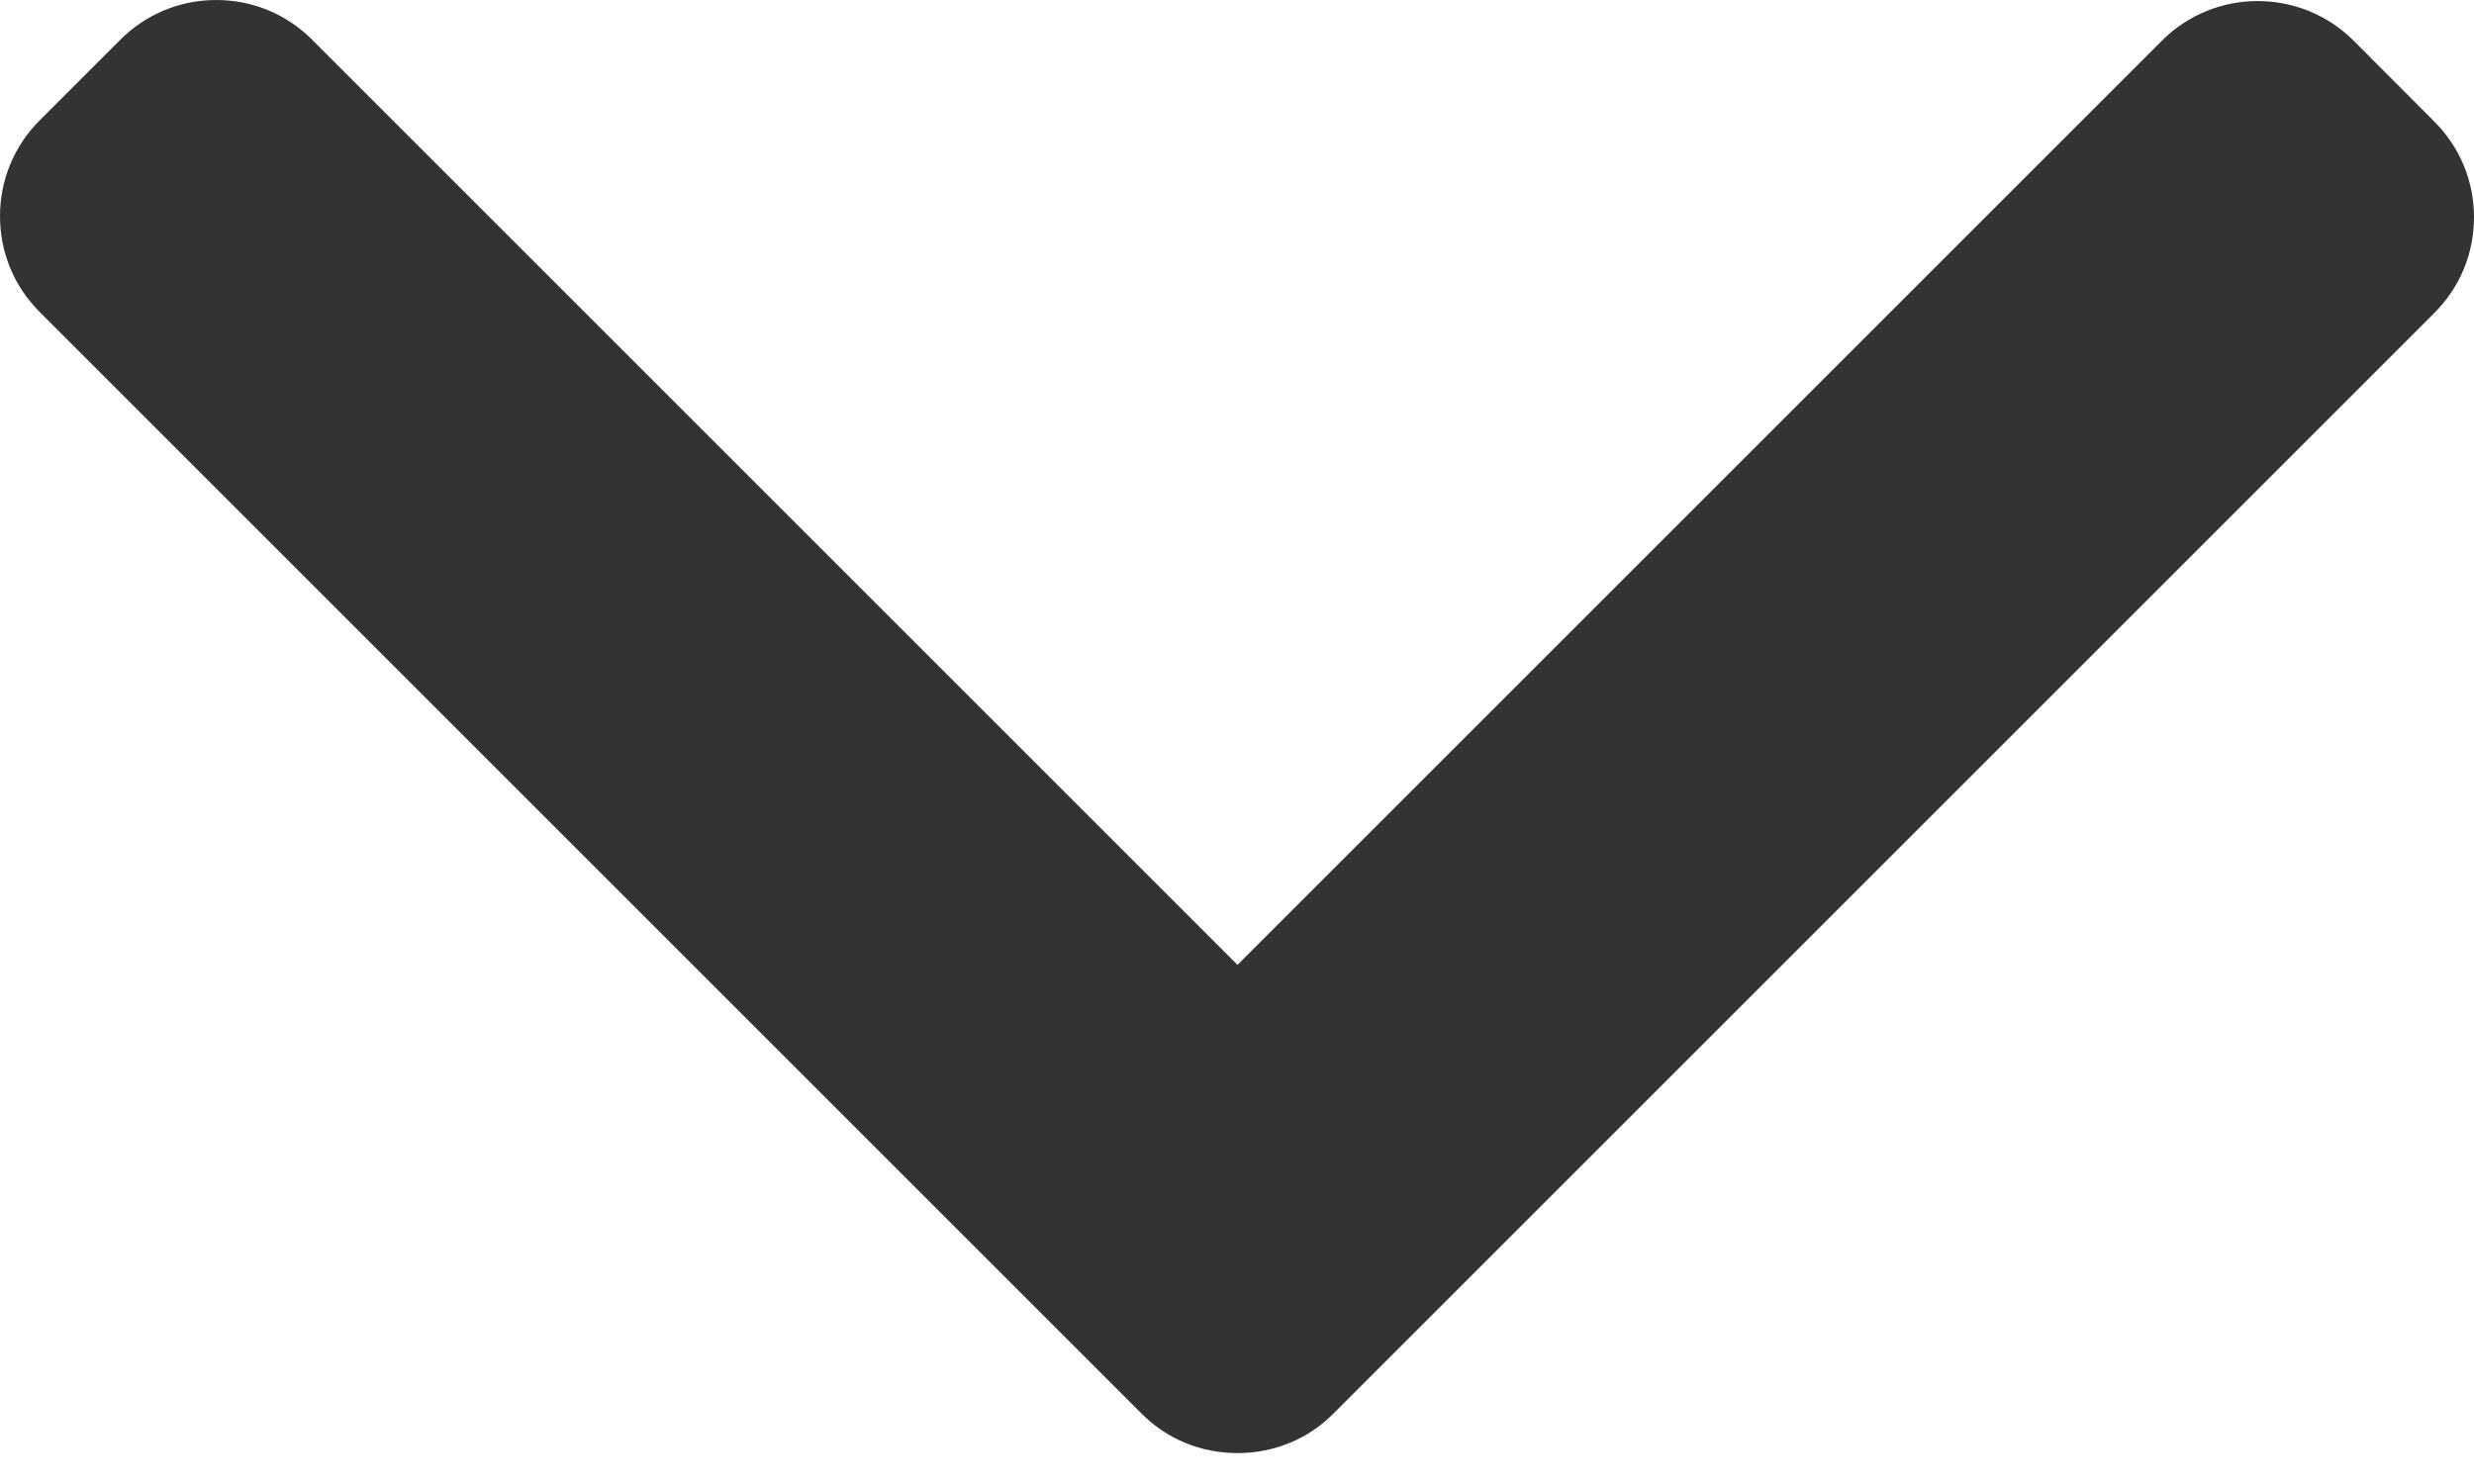
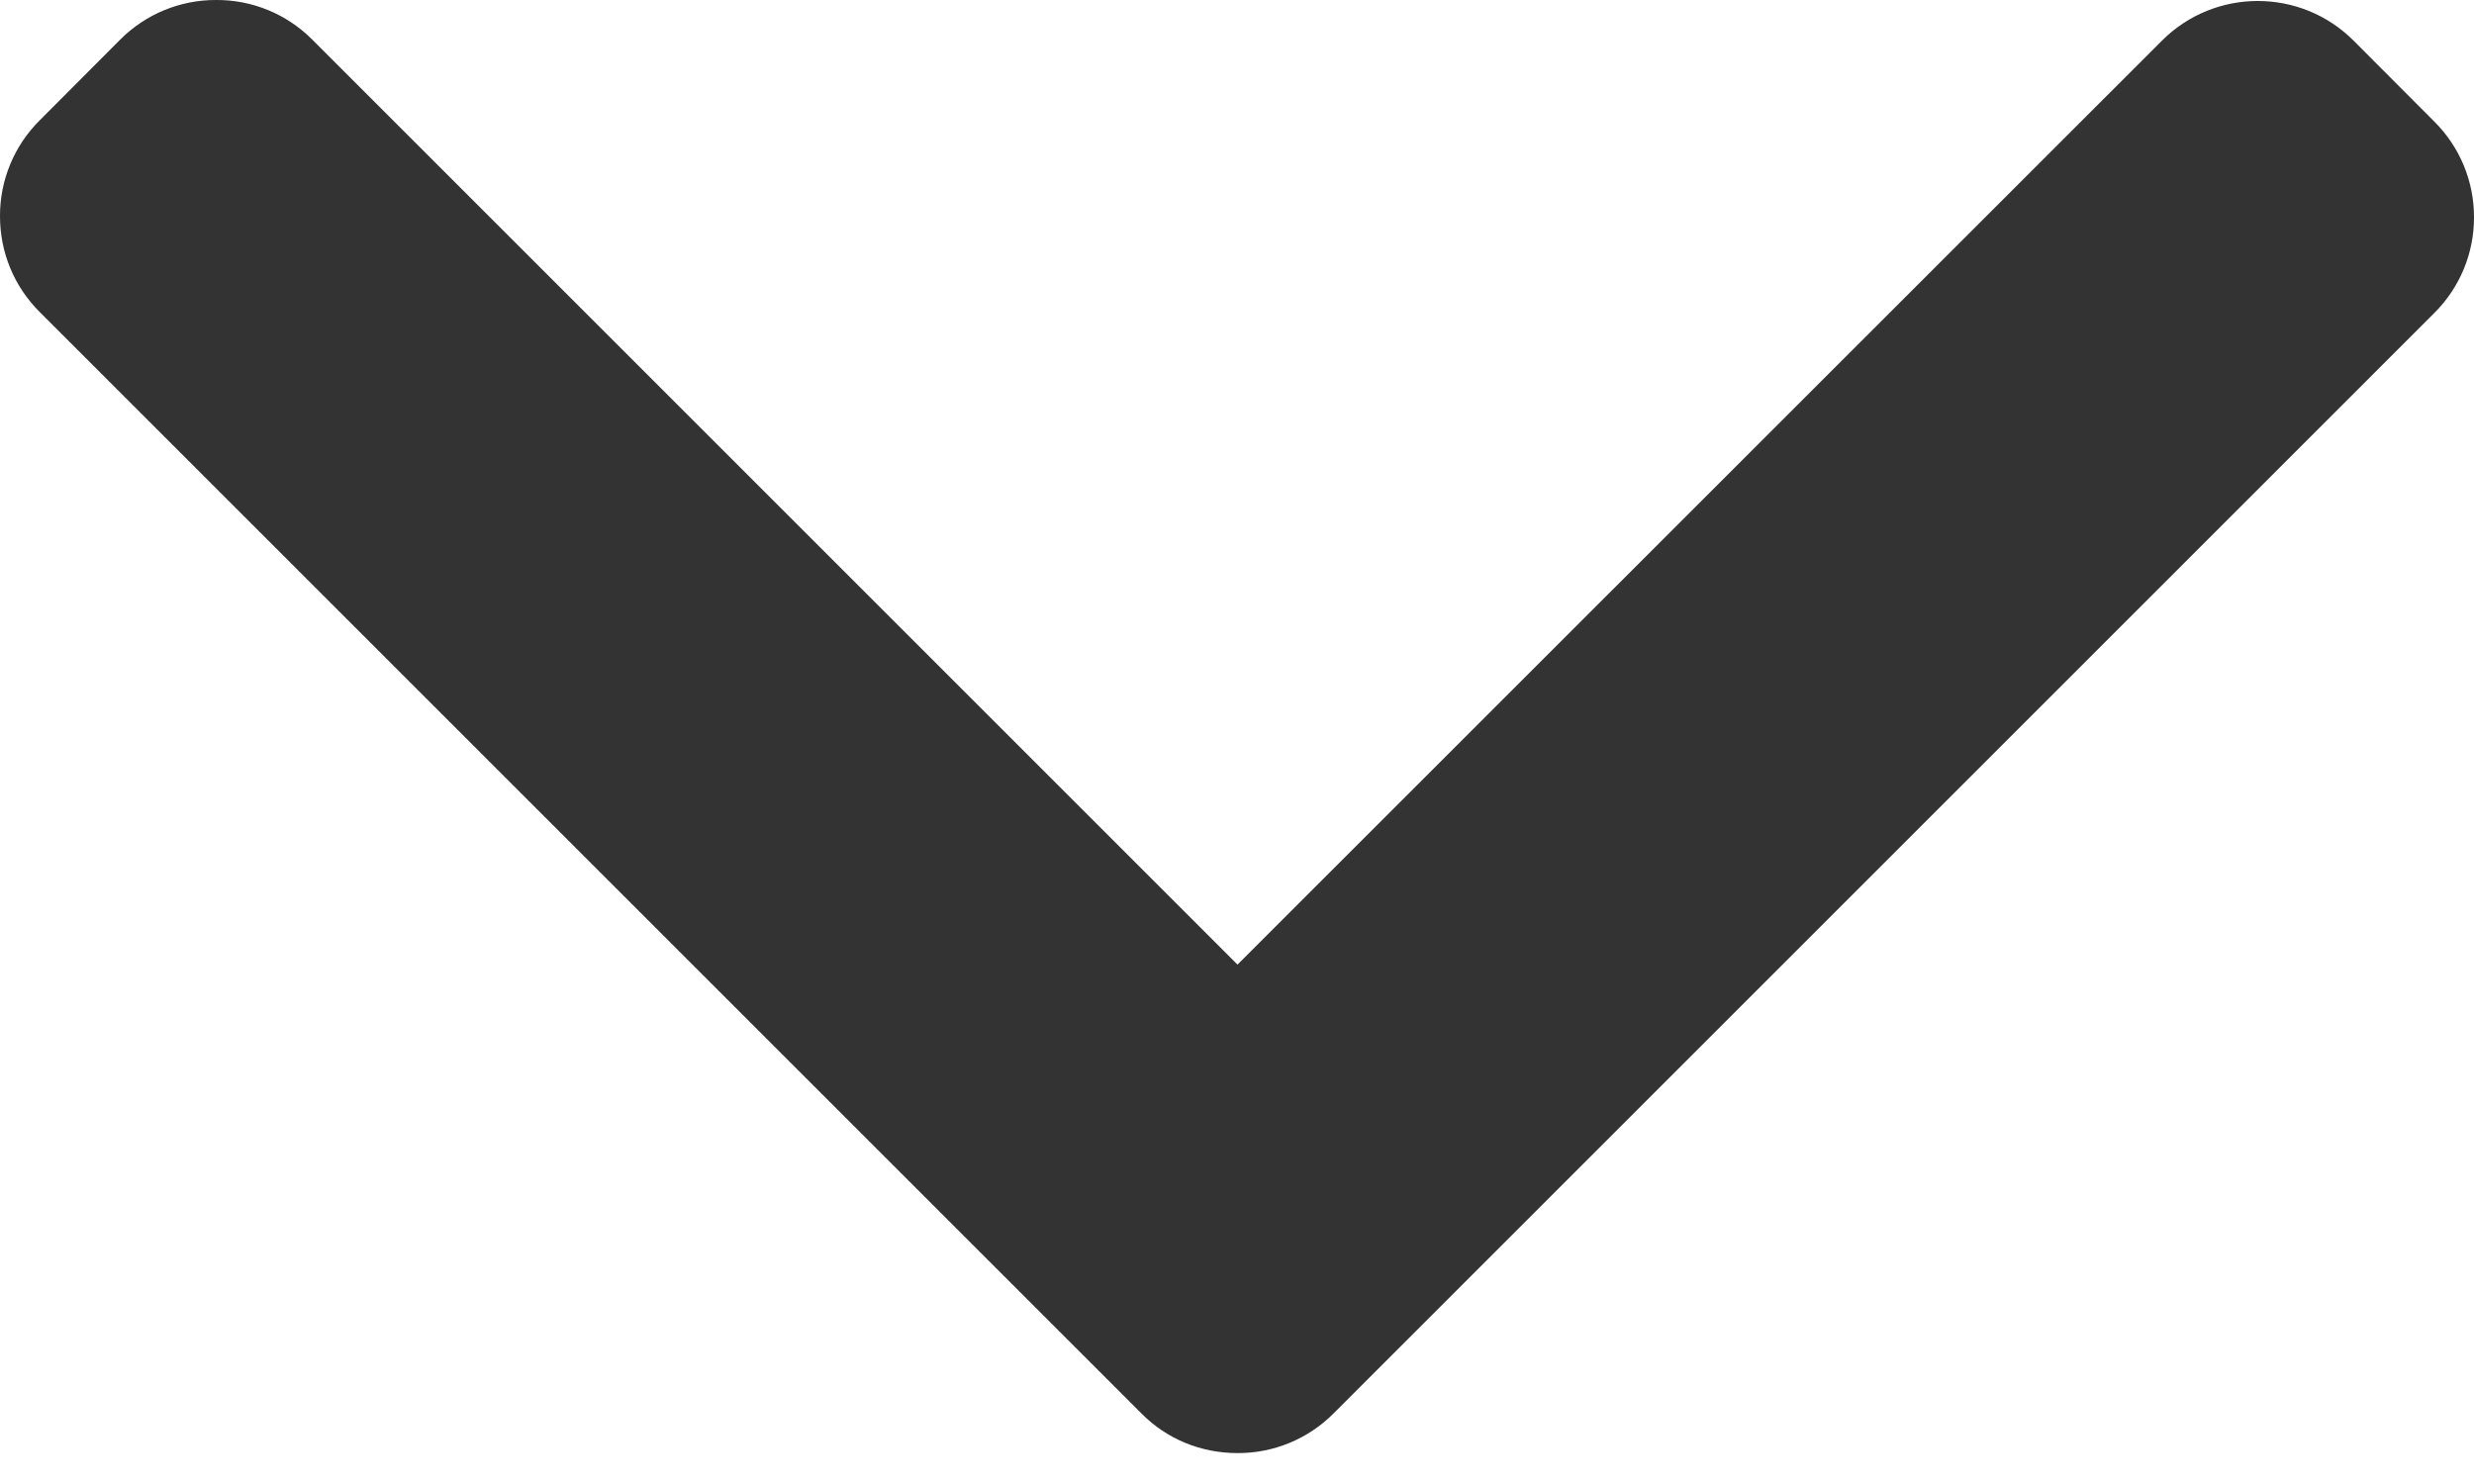
- <svg xmlns="http://www.w3.org/2000/svg" width="10" height="6" viewBox="0 0 10 6" fill="none">
-   <path d="M5.39 5.715L9.84 1.265C9.943 1.162 10 1.025 10 0.878C10 0.732 9.943 0.595 9.84 0.492L9.513 0.164C9.299 -0.049 8.952 -0.049 8.739 0.164L5.002 3.901L1.261 0.16C1.158 0.057 1.021 -3.99559e-07 0.874 -4.06075e-07C0.728 -4.12598e-07 0.59 0.057 0.487 0.16L0.16 0.487C0.057 0.59 9.22424e-07 0.728 9.16133e-07 0.874C9.09842e-07 1.021 0.057 1.158 0.16 1.261L4.614 5.715C4.717 5.819 4.855 5.875 5.002 5.875C5.149 5.875 5.287 5.819 5.39 5.715Z" fill="#333333" />
+ <svg xmlns="http://www.w3.org/2000/svg" width="10" height="6" fill="none">
+   <path d="m5.39 5.715 4.45-4.45A.543.543 0 0 0 10 .878a.543.543 0 0 0-.16-.386L9.513.164a.548.548 0 0 0-.774 0L5.002 3.9 1.262.16A.543.543 0 0 0 .873 0a.544.544 0 0 0-.387.16L.16.487A.543.543 0 0 0 0 .874c0 .147.057.284.16.387l4.454 4.454c.103.104.241.16.388.16a.544.544 0 0 0 .388-.16Z" fill="#333" />
</svg>
